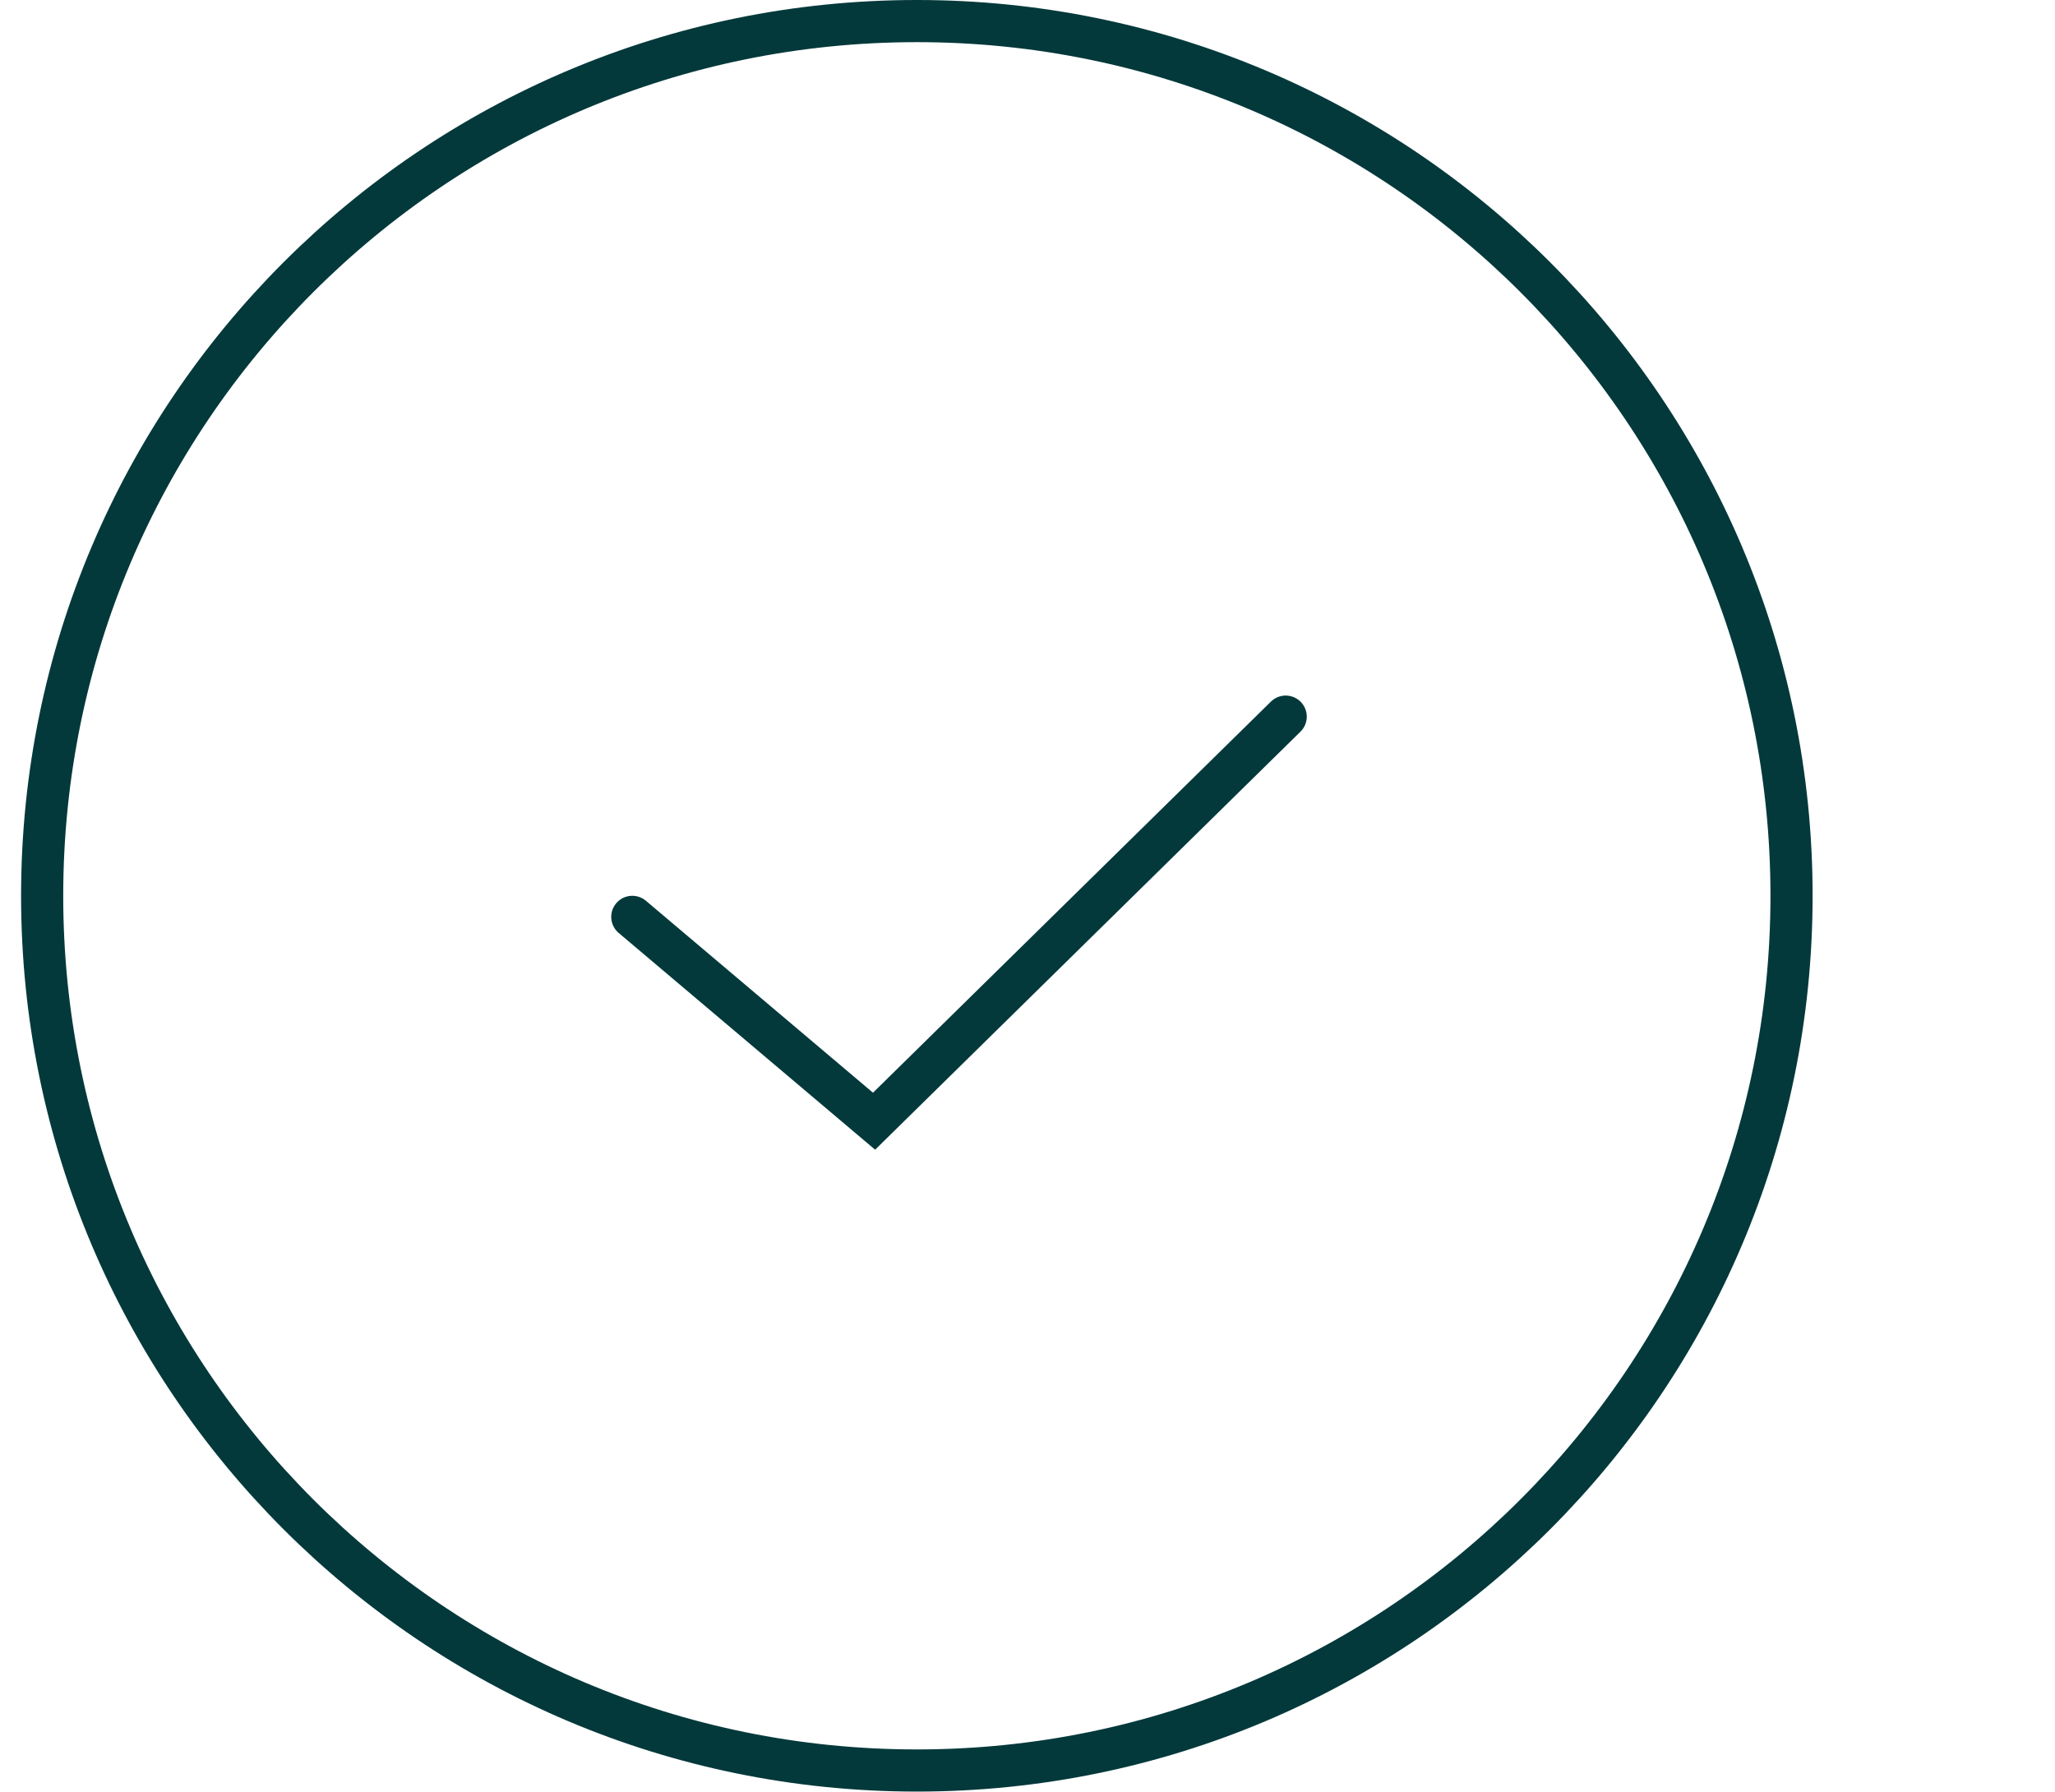
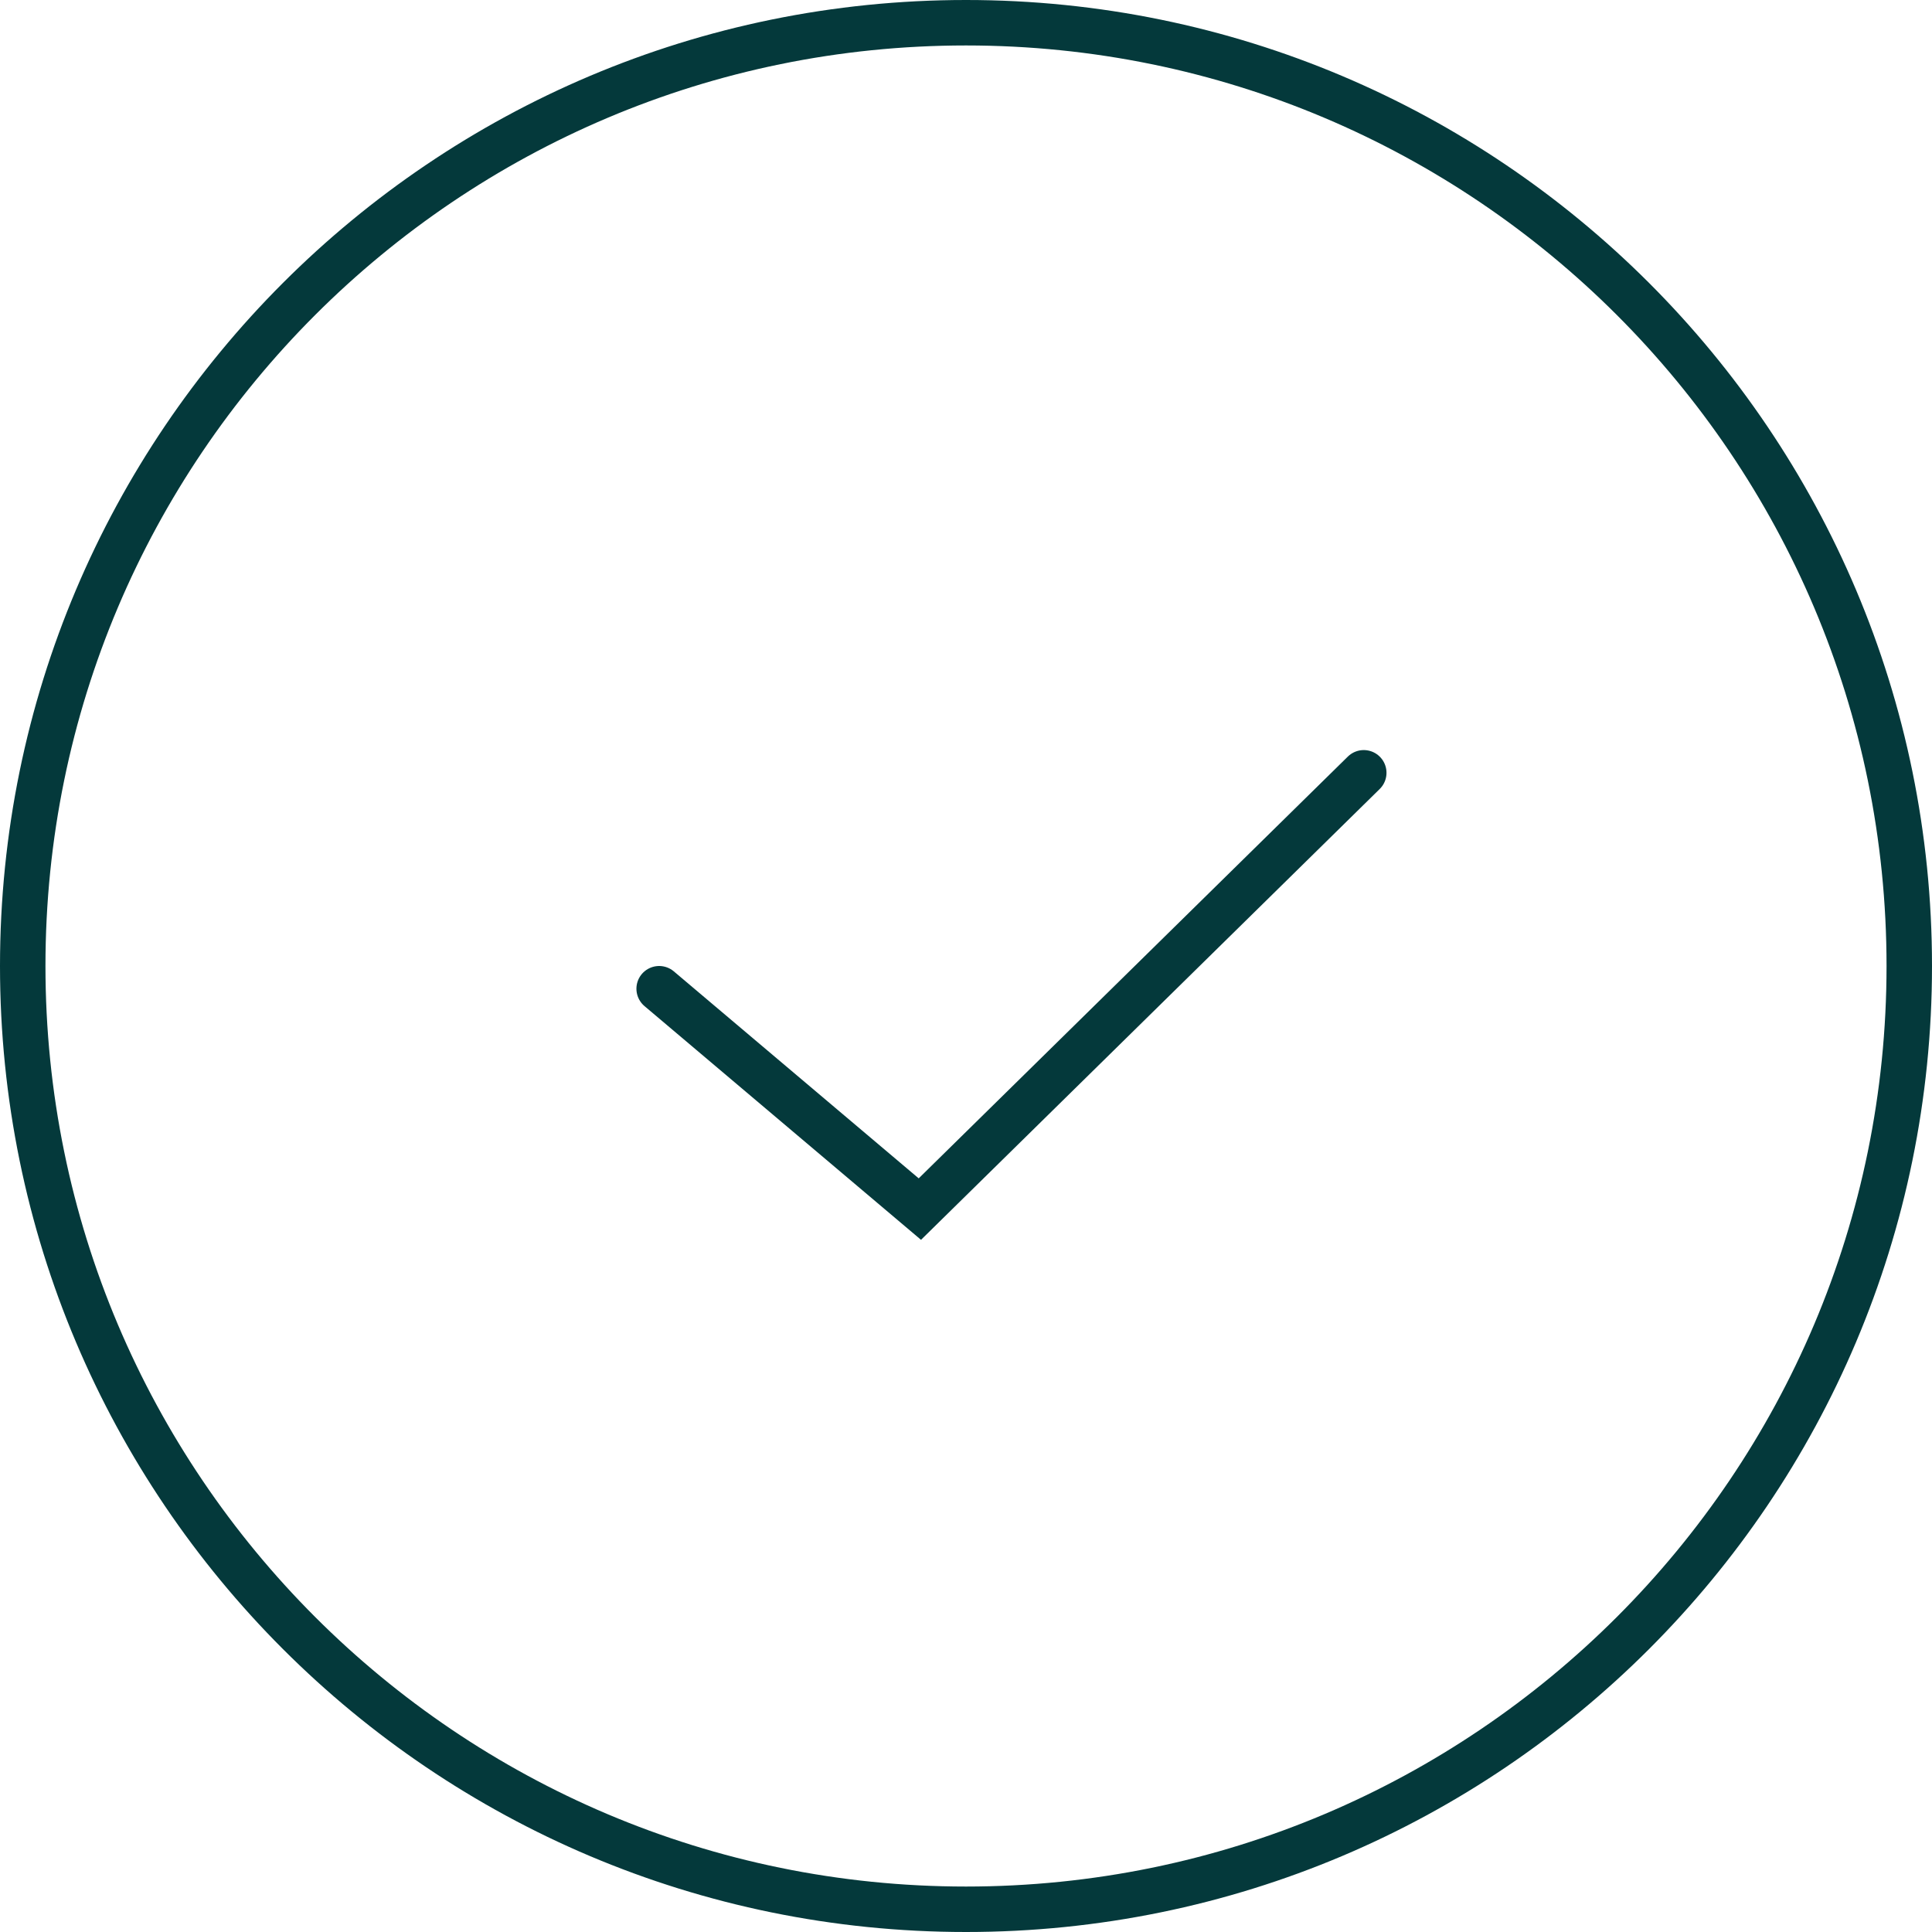
- <svg xmlns="http://www.w3.org/2000/svg" id="Layer_4" data-name="Layer 4" viewBox="0 0 195 170">
+ <svg xmlns="http://www.w3.org/2000/svg" id="Layer_2" data-name="Layer 2" viewBox="0 0 170 170">
  <defs>
    <style>
      .cls-1 {
        stroke-linecap: round;
      }

      .cls-1, .cls-2 {
        fill: none;
        stroke: #04393b;
        stroke-miterlimit: 10;
        stroke-width: 4px;
      }
    </style>
  </defs>
-   <circle class="cls-2" cx="87" cy="85" r="83" />
-   <polyline class="cls-1" points="60 87 82.94 106.39 122 68" />
+   <g id="Layer_4" data-name="Layer 4">
+     <g>
+       <circle class="cls-2" cx="85" cy="85" r="83" />
+       <polyline class="cls-1" points="58 87 80.94 106.39 120 68" />
+     </g>
+   </g>
</svg>
